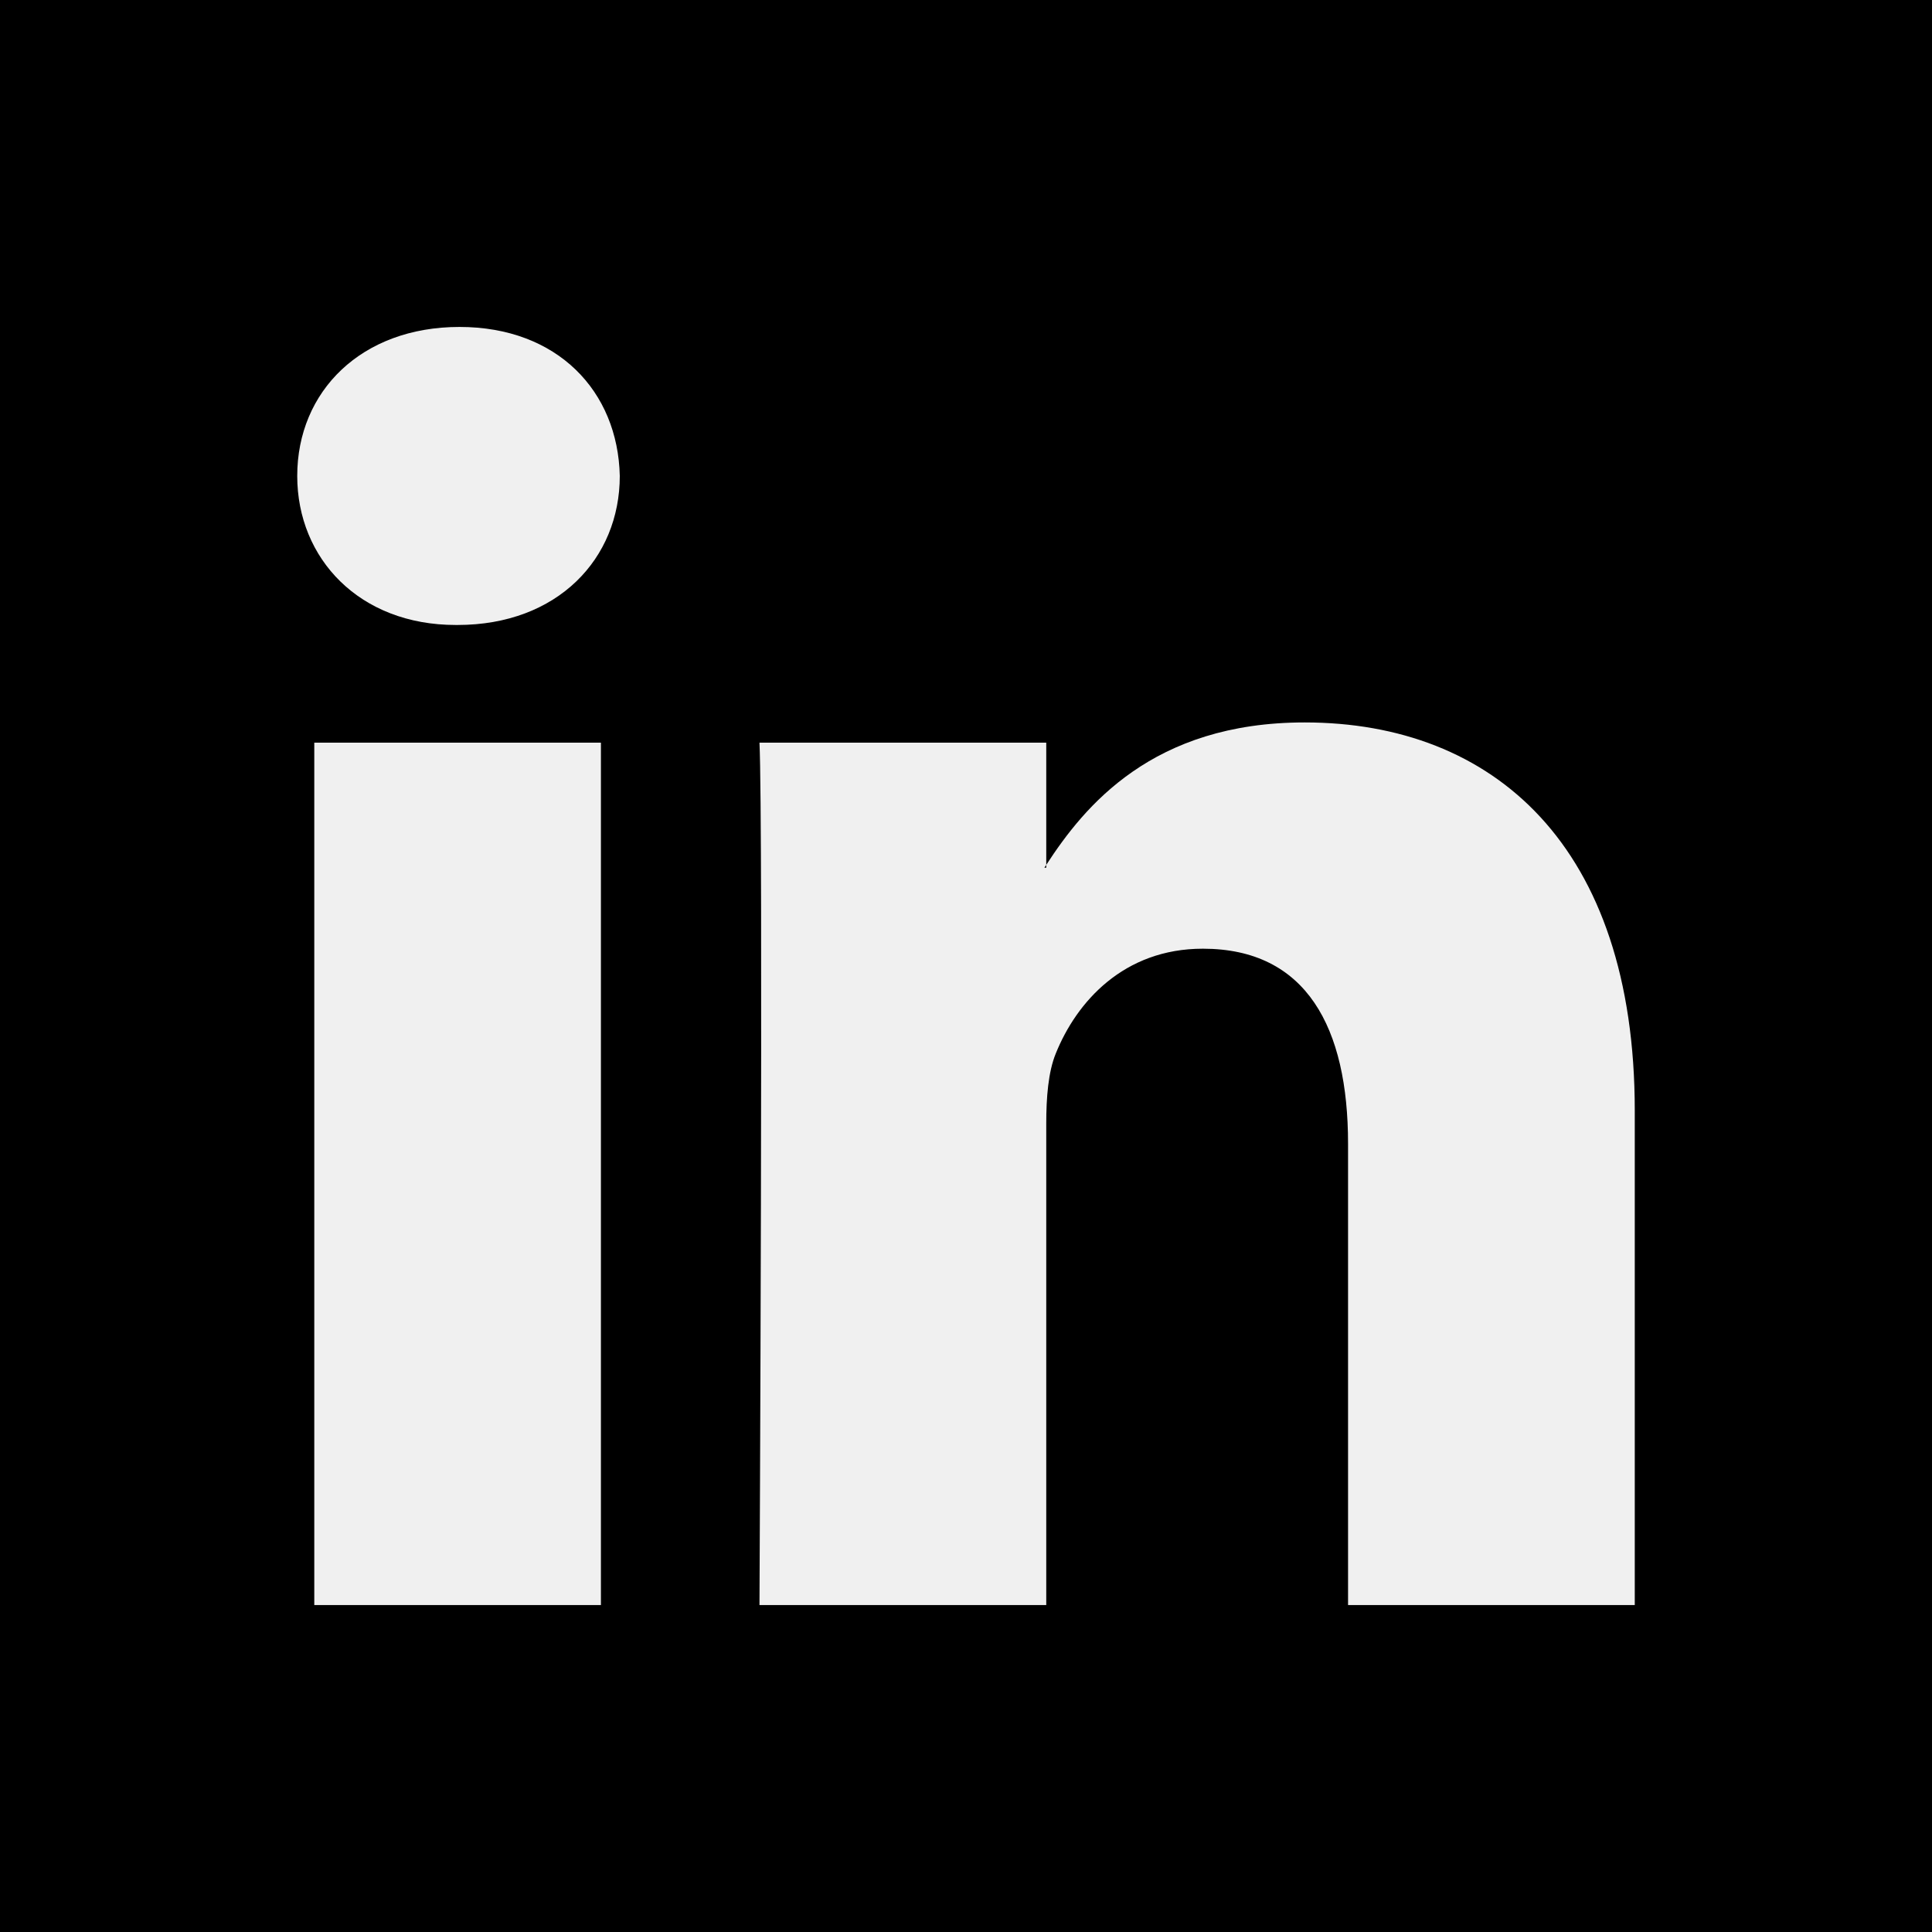
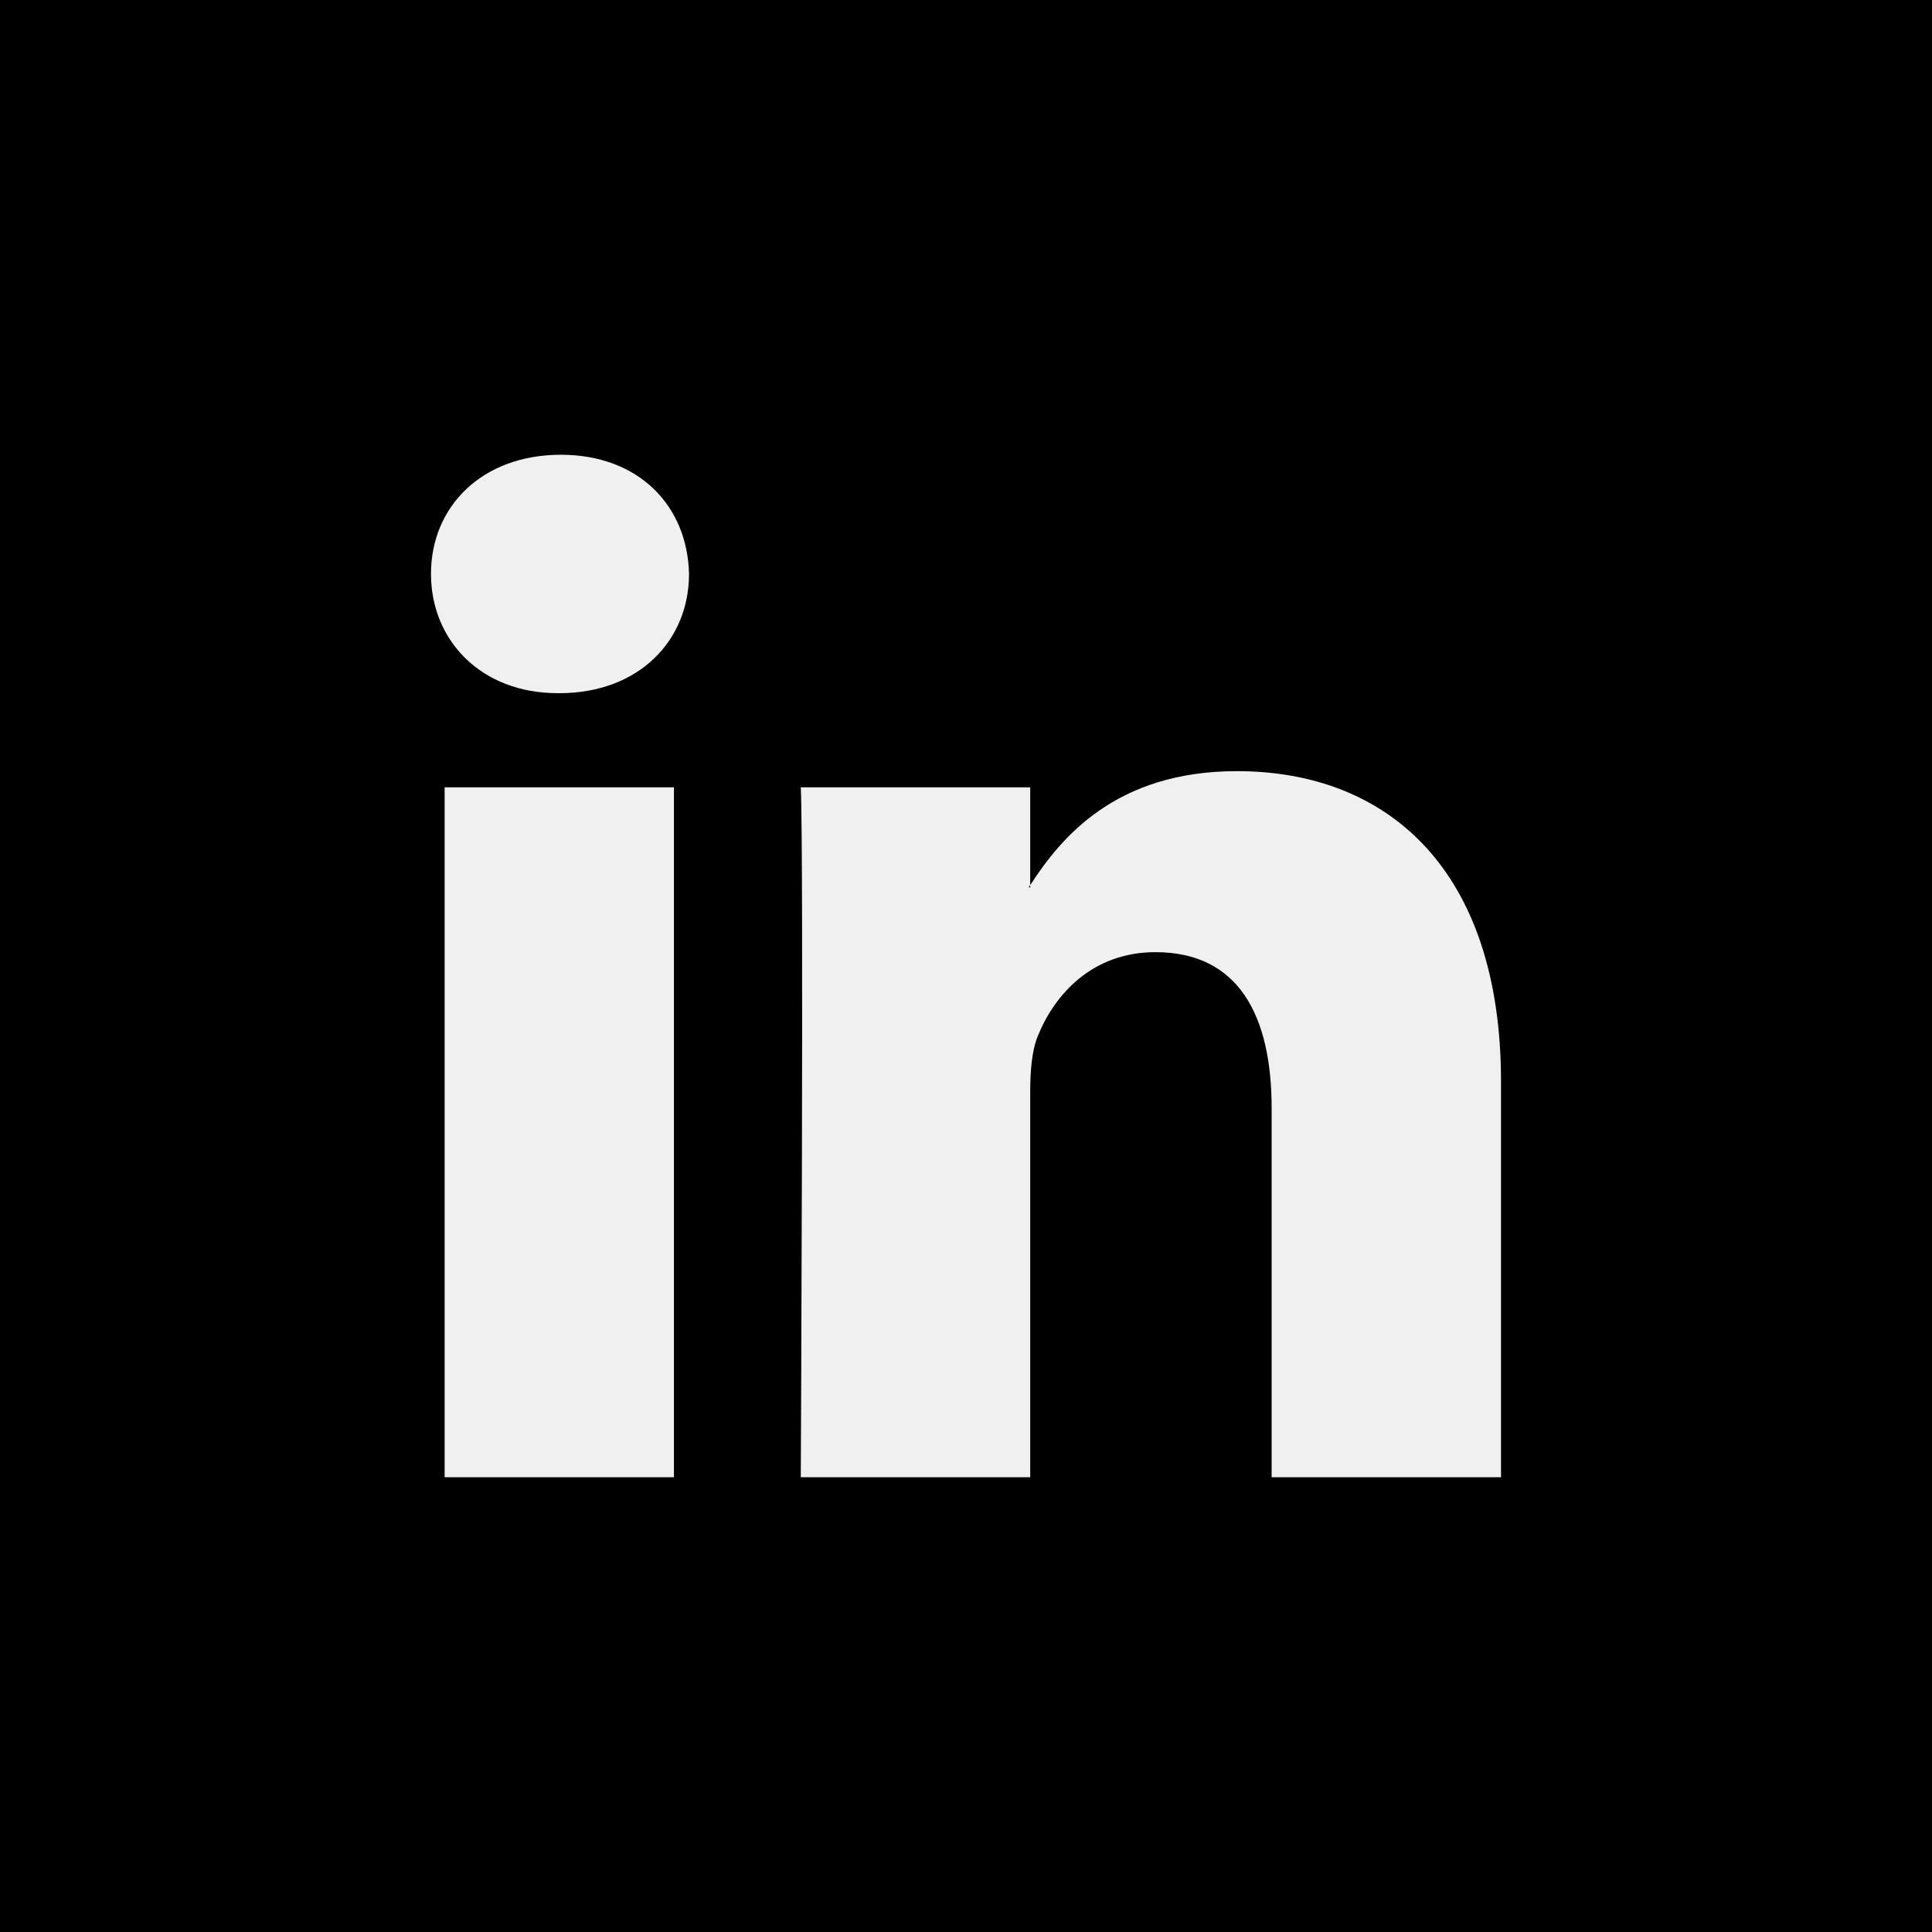
- <svg xmlns="http://www.w3.org/2000/svg" height="800" width="800" viewBox="0 0 455 455" xml:space="preserve">
-   <g fill="currentColor">
-     <path d="M246.4 204.35v-.665c-.136.223-.324.446-.442.665h.442z" />
-     <path d="M0 0v455h455V0H0zm141.522 378.002H74.016V174.906h67.506v203.096zm-33.753-230.816h-.446C84.678 147.186 70 131.585 70 112.085c0-19.928 15.107-35.087 38.211-35.087 23.109 0 37.31 15.159 37.752 35.087 0 19.5-14.643 35.101-38.194 35.101zM385 378.002h-67.524V269.345c0-27.291-9.756-45.92-34.195-45.92-18.664 0-29.755 12.543-34.641 24.693-1.776 4.34-2.24 10.373-2.24 16.459v113.426h-67.537s.905-184.043 0-203.096H246.4v28.779c8.973-13.807 24.986-33.547 60.856-33.547 44.437 0 77.744 29.02 77.744 91.398v116.465z" />
+ <svg xmlns="http://www.w3.org/2000/svg" width="800" height="800" viewBox="0 0 800 800" fill="none">
+   <g clip-path="url(#clip0_171_55)">
+     <path d="M426.585 367.437V366.502C426.394 366.816 426.129 367.129 425.963 367.437H426.585Z" fill="black" />
+     <path d="M80 80V720H720V80H80ZM279.064 611.695H184.11V326.022H279.064V611.695ZM231.587 287.031H230.96C199.108 287.031 178.462 265.087 178.462 237.658C178.462 209.627 199.711 188.305 232.209 188.305C264.714 188.305 284.689 209.627 285.311 237.658C285.311 265.087 264.714 287.031 231.587 287.031ZM621.538 611.695H526.56V458.859C526.56 420.472 512.837 394.268 478.461 394.268C452.209 394.268 436.608 411.911 429.735 429.001C427.237 435.106 426.585 443.592 426.585 452.152V611.697H331.588C331.588 611.697 332.86 352.823 331.588 326.023H426.585V366.503C439.206 347.083 461.73 319.316 512.184 319.316C574.689 319.316 621.538 360.136 621.538 447.876V611.695Z" fill="black" />
+     <rect width="126" height="800" fill="black" />
+     <rect x="48" width="702" height="107" fill="black" />
+     <rect x="692" width="108" height="800" fill="black" />
+     <rect x="48" y="685" width="703" height="115" fill="black" />
  </g>
+   <defs>
+     <clipPath id="clip0_171_55">
+       <rect width="800" height="800" fill="white" />
+     </clipPath>
+   </defs>
</svg>
